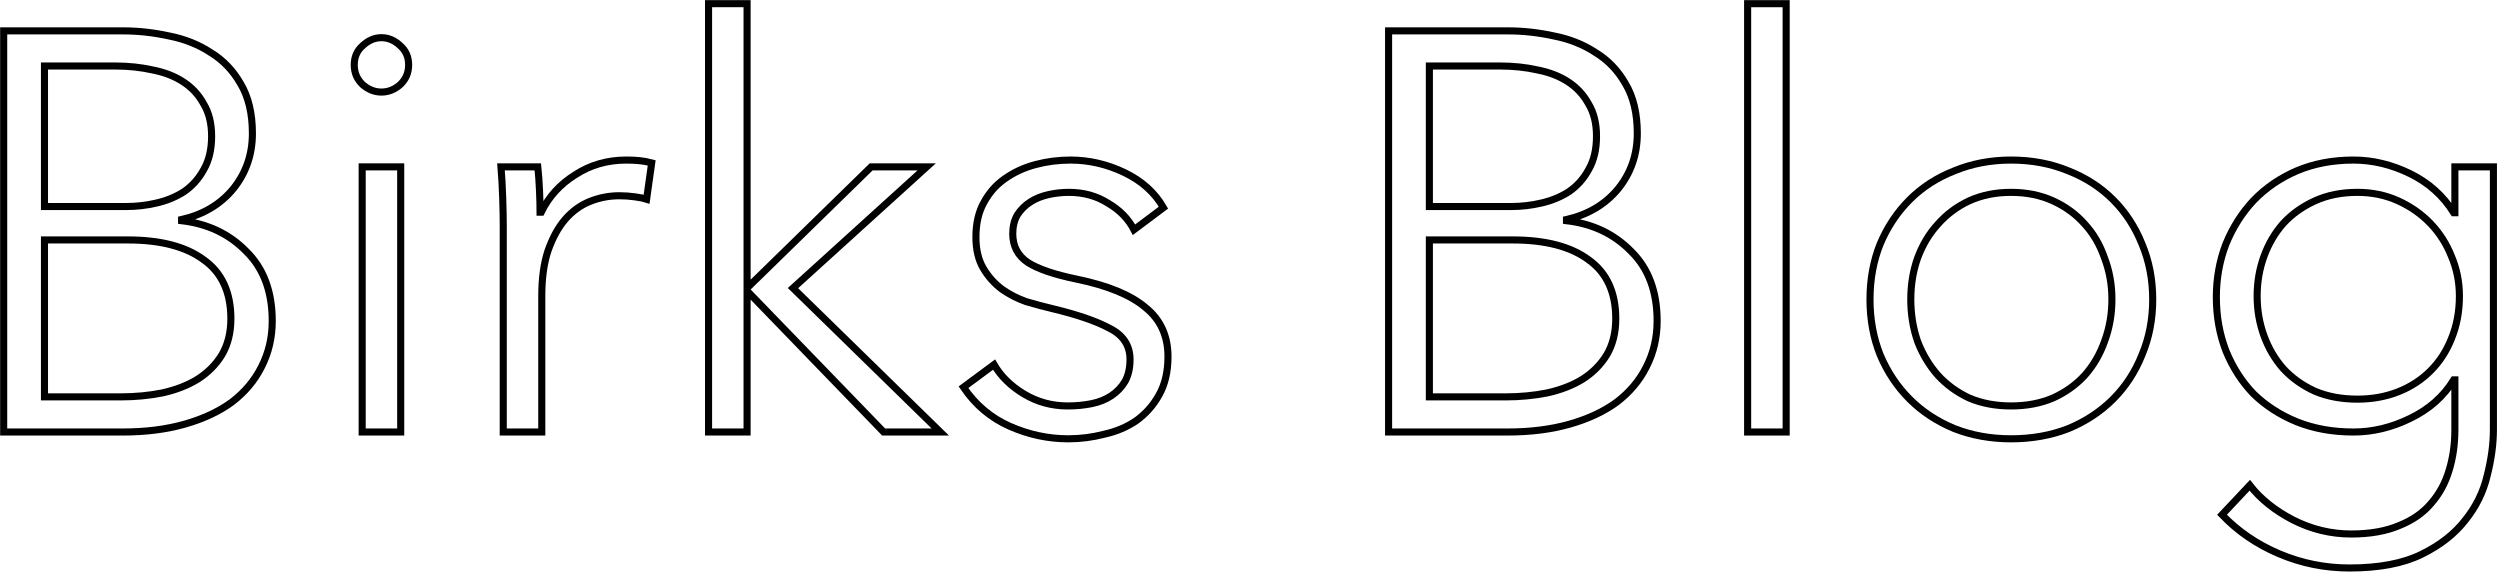
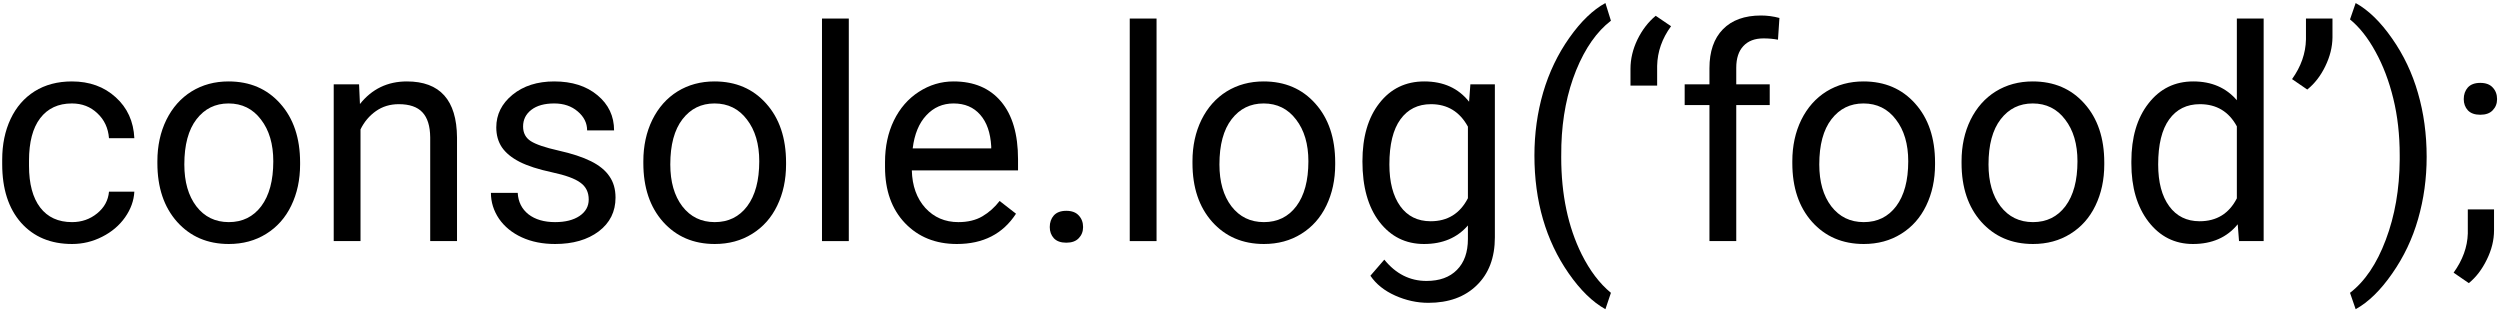
- <svg xmlns="http://www.w3.org/2000/svg" class="header-svg" viewBox="0 0 353 81" width="353" height="81" fill="none">
-   <path d="M0.52 4.36H17.4C19.533 4.36 21.693 4.6 23.88 5.08C26.067 5.507 28.013 6.28 29.72 7.4C31.48 8.467 32.893 9.933 33.96 11.8C35.08 13.667 35.64 16.013 35.64 18.84C35.64 21.827 34.733 24.44 32.92 26.68C31.107 28.867 28.68 30.307 25.64 31V31.16C29.32 31.587 32.36 33.027 34.76 35.48C37.213 37.88 38.44 41.16 38.44 45.32C38.44 47.667 37.933 49.827 36.92 51.8C35.96 53.72 34.573 55.373 32.76 56.76C30.947 58.093 28.733 59.133 26.12 59.88C23.507 60.627 20.573 61 17.32 61H0.52V4.36ZM6.28 29.16H17.88C19.267 29.16 20.653 29 22.04 28.68C23.48 28.36 24.787 27.827 25.96 27.08C27.133 26.28 28.067 25.24 28.76 23.96C29.507 22.68 29.88 21.107 29.88 19.24C29.88 17.427 29.507 15.907 28.76 14.68C28.067 13.4 27.107 12.36 25.88 11.56C24.653 10.76 23.213 10.2 21.56 9.88C19.907 9.507 18.147 9.32 16.28 9.32H6.28V29.16ZM6.28 56.04H17C19.08 56.04 21.053 55.853 22.92 55.48C24.84 55.053 26.493 54.413 27.88 53.56C29.32 52.653 30.467 51.507 31.32 50.12C32.173 48.68 32.6 46.973 32.6 45C32.6 41.267 31.32 38.493 28.76 36.68C26.253 34.813 22.68 33.88 18.04 33.88H6.28V56.04Z" stroke="black" stroke-width="1" />
-   <path d="M56.579 61H51.139V23.56H56.579V61ZM57.699 9.16C57.699 10.28 57.299 11.213 56.499 11.96C55.699 12.653 54.819 13 53.859 13C52.899 13 52.019 12.653 51.219 11.96C50.419 11.213 50.019 10.28 50.019 9.16C50.019 8.04 50.419 7.133 51.219 6.44C52.019 5.693 52.899 5.32 53.859 5.32C54.819 5.32 55.699 5.693 56.499 6.44C57.299 7.133 57.699 8.04 57.699 9.16Z" stroke="black" stroke-width="1" />
-   <path d="M71.059 31.8C71.059 30.787 71.033 29.48 70.979 27.88C70.926 26.28 70.846 24.84 70.739 23.56H75.939C76.046 24.573 76.126 25.693 76.179 26.92C76.233 28.147 76.259 29.16 76.259 29.96H76.419C77.486 27.773 79.086 26.013 81.219 24.68C83.353 23.293 85.753 22.6 88.419 22.6C89.113 22.6 89.726 22.627 90.259 22.68C90.846 22.733 91.433 22.84 92.019 23L91.299 28.12C90.979 28.013 90.446 27.907 89.699 27.8C88.953 27.693 88.206 27.64 87.459 27.64C86.019 27.64 84.633 27.907 83.299 28.44C81.966 28.973 80.793 29.827 79.779 31C78.819 32.12 78.019 33.587 77.379 35.4C76.793 37.16 76.499 39.293 76.499 41.8V61H71.059V31.8Z" stroke="black" stroke-width="1" />
-   <path d="M105.488 40.44H105.728L123.008 23.56H130.848L111.968 40.68L132.768 61H124.768L105.728 41.32H105.488V61H100.048V0.52H105.488V40.44Z" stroke="black" stroke-width="1" />
-   <path d="M160.12 32.44C159.32 30.893 158.093 29.64 156.44 28.68C154.84 27.667 153 27.16 150.92 27.16C149.96 27.16 149 27.267 148.04 27.48C147.08 27.693 146.227 28.04 145.48 28.52C144.733 29 144.12 29.613 143.64 30.36C143.213 31.107 143 31.987 143 33C143 34.76 143.72 36.12 145.16 37.08C146.6 37.987 148.867 38.76 151.96 39.4C156.387 40.307 159.64 41.64 161.72 43.4C163.853 45.107 164.92 47.427 164.92 50.36C164.92 52.493 164.493 54.307 163.64 55.8C162.84 57.24 161.773 58.44 160.44 59.4C159.107 60.307 157.587 60.947 155.88 61.32C154.227 61.747 152.547 61.96 150.84 61.96C148.013 61.96 145.267 61.373 142.6 60.2C139.933 59.027 137.747 57.187 136.04 54.68L140.36 51.48C141.32 53.133 142.733 54.52 144.6 55.64C146.467 56.76 148.52 57.32 150.76 57.32C151.933 57.32 153.053 57.213 154.12 57C155.187 56.787 156.12 56.413 156.92 55.88C157.72 55.347 158.36 54.68 158.84 53.88C159.32 53.027 159.56 51.987 159.56 50.76C159.56 48.787 158.6 47.32 156.68 46.36C154.813 45.347 152.093 44.413 148.52 43.56C147.4 43.293 146.2 42.973 144.92 42.6C143.693 42.173 142.547 41.587 141.48 40.84C140.413 40.04 139.533 39.053 138.84 37.88C138.147 36.707 137.8 35.24 137.8 33.48C137.8 31.56 138.173 29.933 138.92 28.6C139.667 27.213 140.653 26.093 141.88 25.24C143.16 24.333 144.6 23.667 146.2 23.24C147.8 22.813 149.453 22.6 151.16 22.6C153.773 22.6 156.307 23.187 158.76 24.36C161.213 25.533 163.053 27.187 164.28 29.32L160.12 32.44Z" stroke="black" stroke-width="1" />
-   <path d="M196.067 4.36H212.947C215.08 4.36 217.24 4.6 219.427 5.08C221.614 5.507 223.56 6.28 225.267 7.4C227.027 8.467 228.44 9.933 229.507 11.8C230.627 13.667 231.187 16.013 231.187 18.84C231.187 21.827 230.28 24.44 228.467 26.68C226.654 28.867 224.227 30.307 221.187 31V31.16C224.867 31.587 227.907 33.027 230.307 35.48C232.76 37.88 233.987 41.16 233.987 45.32C233.987 47.667 233.48 49.827 232.467 51.8C231.507 53.72 230.12 55.373 228.307 56.76C226.494 58.093 224.28 59.133 221.667 59.88C219.054 60.627 216.12 61 212.867 61H196.067V4.36ZM201.827 29.16H213.427C214.814 29.16 216.2 29 217.587 28.68C219.027 28.36 220.334 27.827 221.507 27.08C222.68 26.28 223.614 25.24 224.307 23.96C225.054 22.68 225.427 21.107 225.427 19.24C225.427 17.427 225.054 15.907 224.307 14.68C223.614 13.4 222.654 12.36 221.427 11.56C220.2 10.76 218.76 10.2 217.107 9.88C215.454 9.507 213.694 9.32 211.827 9.32H201.827V29.16ZM201.827 56.04H212.547C214.627 56.04 216.6 55.853 218.467 55.48C220.387 55.053 222.04 54.413 223.427 53.56C224.867 52.653 226.014 51.507 226.867 50.12C227.72 48.68 228.147 46.973 228.147 45C228.147 41.267 226.867 38.493 224.307 36.68C221.8 34.813 218.227 33.88 213.587 33.88H201.827V56.04Z" stroke="black" stroke-width="1" />
-   <path d="M252.206 61H246.766V0.52H252.206V61Z" stroke="black" stroke-width="1" />
-   <path d="M303.963 42.28C303.963 45.107 303.456 47.72 302.443 50.12C301.483 52.52 300.123 54.6 298.363 56.36C296.603 58.12 294.496 59.507 292.043 60.52C289.589 61.48 286.896 61.96 283.963 61.96C281.083 61.96 278.416 61.48 275.963 60.52C273.509 59.507 271.403 58.12 269.643 56.36C267.883 54.6 266.496 52.52 265.483 50.12C264.523 47.72 264.043 45.107 264.043 42.28C264.043 39.453 264.523 36.84 265.483 34.44C266.496 32.04 267.883 29.96 269.643 28.2C271.403 26.44 273.509 25.08 275.963 24.12C278.416 23.107 281.083 22.6 283.963 22.6C286.896 22.6 289.589 23.107 292.043 24.12C294.496 25.08 296.603 26.44 298.363 28.2C300.123 29.96 301.483 32.04 302.443 34.44C303.456 36.84 303.963 39.453 303.963 42.28ZM298.203 42.28C298.203 40.2 297.856 38.253 297.163 36.44C296.523 34.573 295.589 32.973 294.363 31.64C293.136 30.253 291.643 29.16 289.883 28.36C288.123 27.56 286.149 27.16 283.963 27.16C281.776 27.16 279.803 27.56 278.043 28.36C276.336 29.16 274.869 30.253 273.643 31.64C272.416 32.973 271.456 34.573 270.763 36.44C270.123 38.253 269.803 40.2 269.803 42.28C269.803 44.36 270.123 46.333 270.763 48.2C271.456 50.013 272.416 51.613 273.643 53C274.869 54.333 276.336 55.4 278.043 56.2C279.803 56.947 281.776 57.32 283.963 57.32C286.149 57.32 288.123 56.947 289.883 56.2C291.643 55.4 293.136 54.333 294.363 53C295.589 51.613 296.523 50.013 297.163 48.2C297.856 46.333 298.203 44.36 298.203 42.28Z" stroke="black" stroke-width="1" />
-   <path d="M317.669 68.52C319.162 70.44 321.189 72.067 323.749 73.4C326.362 74.733 329.109 75.4 331.989 75.4C334.655 75.4 336.922 75 338.789 74.2C340.655 73.453 342.149 72.413 343.269 71.08C344.442 69.747 345.295 68.173 345.829 66.36C346.362 64.6 346.629 62.707 346.629 60.68V53.64H346.469C345.029 55.987 342.975 57.8 340.309 59.08C337.695 60.36 335.029 61 332.309 61C329.375 61 326.709 60.52 324.309 59.56C321.962 58.6 319.935 57.293 318.229 55.64C316.575 53.933 315.269 51.907 314.309 49.56C313.402 47.213 312.949 44.68 312.949 41.96C312.949 39.293 313.402 36.787 314.309 34.44C315.269 32.093 316.575 30.04 318.229 28.28C319.935 26.52 321.962 25.133 324.309 24.12C326.709 23.107 329.375 22.6 332.309 22.6C335.029 22.6 337.695 23.24 340.309 24.52C342.922 25.8 344.975 27.64 346.469 30.04H346.629V23.56H352.069V60.68C352.069 62.707 351.775 64.867 351.189 67.16C350.655 69.453 349.615 71.56 348.069 73.48C346.575 75.4 344.522 77 341.909 78.28C339.295 79.56 335.909 80.2 331.749 80.2C328.282 80.2 324.975 79.533 321.829 78.2C318.682 76.867 315.989 75.027 313.749 72.68L317.669 68.52ZM318.709 41.8C318.709 43.773 319.029 45.64 319.669 47.4C320.309 49.16 321.215 50.707 322.389 52.04C323.615 53.373 325.109 54.44 326.869 55.24C328.629 55.987 330.629 56.36 332.869 56.36C334.949 56.36 336.869 56.013 338.629 55.32C340.389 54.627 341.909 53.64 343.189 52.36C344.469 51.08 345.455 49.56 346.149 47.8C346.895 45.987 347.269 43.987 347.269 41.8C347.269 39.827 346.895 37.96 346.149 36.2C345.455 34.44 344.469 32.893 343.189 31.56C341.909 30.227 340.389 29.16 338.629 28.36C336.869 27.56 334.949 27.16 332.869 27.16C330.629 27.16 328.629 27.56 326.869 28.36C325.109 29.16 323.615 30.227 322.389 31.56C321.215 32.893 320.309 34.44 319.669 36.2C319.029 37.96 318.709 39.827 318.709 41.8Z" stroke="black" stroke-width="1" />
+ <svg xmlns="http://www.w3.org/2000/svg" width="674" height="84" viewBox="0 0 674 84" fill="none">
+   <path d="M19.422 59.883C22 59.883 24.253 59.102 26.18 57.539C28.107 55.977 29.174 54.023 29.383 51.68H36.219C36.089 54.102 35.255 56.406 33.719 58.594C32.182 60.781 30.125 62.526 27.547 63.828C24.995 65.13 22.287 65.781 19.422 65.781C13.667 65.781 9.083 63.867 5.672 60.039C2.286 56.185 0.594 50.925 0.594 44.258V43.047C0.594 38.932 1.349 35.273 2.859 32.07C4.37 28.867 6.531 26.38 9.344 24.609C12.182 22.838 15.529 21.953 19.383 21.953C24.122 21.953 28.055 23.372 31.18 26.211C34.331 29.049 36.01 32.734 36.219 37.266H29.383C29.174 34.531 28.133 32.292 26.258 30.547C24.409 28.776 22.117 27.891 19.383 27.891C15.711 27.891 12.859 29.219 10.828 31.875C8.823 34.505 7.82 38.32 7.82 43.32V44.688C7.82 49.557 8.823 53.307 10.828 55.938C12.833 58.568 15.698 59.883 19.422 59.883Z" fill="black" />
+   <path d="M42.43 43.477C42.43 39.336 43.237 35.612 44.852 32.305C46.492 28.997 48.758 26.445 51.648 24.648C54.565 22.852 57.885 21.953 61.609 21.953C67.365 21.953 72.013 23.945 75.555 27.93C79.122 31.914 80.906 37.214 80.906 43.828V44.336C80.906 48.45 80.112 52.148 78.523 55.43C76.961 58.685 74.708 61.224 71.766 63.047C68.849 64.87 65.49 65.781 61.688 65.781C55.958 65.781 51.31 63.789 47.742 59.805C44.2 55.82 42.43 50.547 42.43 43.984V43.477ZM49.695 44.336C49.695 49.023 50.776 52.786 52.938 55.625C55.125 58.464 58.042 59.883 61.688 59.883C65.359 59.883 68.276 58.45 70.438 55.586C72.599 52.695 73.68 48.659 73.68 43.477C73.68 38.841 72.573 35.091 70.359 32.227C68.172 29.336 65.255 27.891 61.609 27.891C58.042 27.891 55.164 29.31 52.977 32.148C50.789 34.987 49.695 39.05 49.695 44.336Z" fill="black" />
+   <path d="M96.805 22.734L97.039 28.047C100.268 23.984 104.487 21.953 109.695 21.953C118.628 21.953 123.133 26.992 123.211 37.07V65H115.984V37.031C115.958 33.984 115.255 31.732 113.875 30.273C112.521 28.815 110.398 28.086 107.508 28.086C105.164 28.086 103.107 28.711 101.336 29.961C99.565 31.211 98.185 32.852 97.195 34.883V65H89.969V22.734H96.805Z" fill="black" />
+   <path d="M158.719 53.789C158.719 51.836 157.977 50.325 156.492 49.258C155.034 48.164 152.469 47.227 148.797 46.445C145.151 45.664 142.247 44.727 140.086 43.633C137.951 42.539 136.362 41.237 135.32 39.727C134.305 38.216 133.797 36.419 133.797 34.336C133.797 30.872 135.255 27.943 138.172 25.547C141.115 23.151 144.865 21.953 149.422 21.953C154.214 21.953 158.094 23.19 161.062 25.664C164.057 28.138 165.555 31.302 165.555 35.156H158.289C158.289 33.177 157.443 31.471 155.75 30.039C154.083 28.607 151.974 27.891 149.422 27.891C146.792 27.891 144.734 28.463 143.25 29.609C141.766 30.755 141.023 32.253 141.023 34.102C141.023 35.846 141.714 37.161 143.094 38.047C144.474 38.932 146.961 39.779 150.555 40.586C154.174 41.393 157.104 42.357 159.344 43.477C161.583 44.596 163.237 45.95 164.305 47.539C165.398 49.102 165.945 51.016 165.945 53.281C165.945 57.057 164.435 60.091 161.414 62.383C158.393 64.648 154.474 65.781 149.656 65.781C146.271 65.781 143.276 65.182 140.672 63.984C138.068 62.786 136.023 61.12 134.539 58.984C133.081 56.823 132.352 54.492 132.352 51.992H139.578C139.708 54.414 140.672 56.341 142.469 57.773C144.292 59.18 146.688 59.883 149.656 59.883C152.391 59.883 154.578 59.336 156.219 58.242C157.885 57.122 158.719 55.638 158.719 53.789Z" fill="black" />
+   <path d="M173.445 43.477C173.445 39.336 174.253 35.612 175.867 32.305C177.508 28.997 179.773 26.445 182.664 24.648C185.581 22.852 188.901 21.953 192.625 21.953C198.38 21.953 203.029 23.945 206.57 27.93C210.138 31.914 211.922 37.214 211.922 43.828V44.336C211.922 48.45 211.128 52.148 209.539 55.43C207.977 58.685 205.724 61.224 202.781 63.047C199.865 64.87 196.505 65.781 192.703 65.781C186.974 65.781 182.326 63.789 178.758 59.805C175.216 55.82 173.445 50.547 173.445 43.984V43.477ZM180.711 44.336C180.711 49.023 181.792 52.786 183.953 55.625C186.141 58.464 189.057 59.883 192.703 59.883C196.375 59.883 199.292 58.45 201.453 55.586C203.615 52.695 204.695 48.659 204.695 43.477C204.695 38.841 203.589 35.091 201.375 32.227C199.188 29.336 196.271 27.891 192.625 27.891C189.057 27.891 186.18 29.31 183.992 32.148C181.805 34.987 180.711 39.05 180.711 44.336Z" fill="black" />
+   <path d="M228.836 65H221.609V5H228.836V65Z" fill="black" />
+   <path d="M257.977 65.781C252.247 65.781 247.586 63.906 243.992 60.156C240.398 56.38 238.602 51.341 238.602 45.039V43.711C238.602 39.518 239.396 35.781 240.984 32.5C242.599 29.193 244.839 26.615 247.703 24.766C250.594 22.891 253.719 21.953 257.078 21.953C262.573 21.953 266.844 23.763 269.891 27.383C272.938 31.003 274.461 36.185 274.461 42.93V45.938H245.828C245.932 50.104 247.143 53.477 249.461 56.055C251.805 58.607 254.773 59.883 258.367 59.883C260.919 59.883 263.081 59.362 264.852 58.32C266.622 57.279 268.172 55.898 269.5 54.18L273.914 57.617C270.372 63.06 265.06 65.781 257.977 65.781ZM257.078 27.891C254.161 27.891 251.714 28.958 249.734 31.094C247.755 33.203 246.531 36.172 246.062 40H267.234V39.453C267.026 35.781 266.036 32.943 264.266 30.938C262.495 28.906 260.099 27.891 257.078 27.891Z" fill="black" />
+   <path d="M283.016 61.211C283.016 59.961 283.38 58.919 284.109 58.086C284.865 57.253 285.984 56.836 287.469 56.836C288.953 56.836 290.073 57.253 290.828 58.086C291.609 58.919 292 59.961 292 61.211C292 62.409 291.609 63.411 290.828 64.219C290.073 65.026 288.953 65.43 287.469 65.43C285.984 65.43 284.865 65.026 284.109 64.219C283.38 63.411 283.016 62.409 283.016 61.211Z" fill="black" />
+   <path d="M311.805 65H304.578V5H311.805V65Z" fill="black" />
+   <path d="M321.492 43.477C321.492 39.336 322.299 35.612 323.914 32.305C325.555 28.997 327.82 26.445 330.711 24.648C333.628 22.852 336.948 21.953 340.672 21.953C346.427 21.953 351.076 23.945 354.617 27.93C358.185 31.914 359.969 37.214 359.969 43.828V44.336C359.969 48.45 359.174 52.148 357.586 55.43C356.023 58.685 353.771 61.224 350.828 63.047C347.911 64.87 344.552 65.781 340.75 65.781C335.021 65.781 330.372 63.789 326.805 59.805C323.263 55.82 321.492 50.547 321.492 43.984V43.477ZM328.758 44.336C328.758 49.023 329.839 52.786 332 55.625C334.188 58.464 337.104 59.883 340.75 59.883C344.422 59.883 347.339 58.45 349.5 55.586C351.661 52.695 352.742 48.659 352.742 43.477C352.742 38.841 351.635 35.091 349.422 32.227C347.234 29.336 344.318 27.891 340.672 27.891C337.104 27.891 334.227 29.31 332.039 32.148C329.852 34.987 328.758 39.05 328.758 44.336Z" fill="black" />
+   <path d="M367.312 43.516C367.312 36.927 368.836 31.693 371.883 27.812C374.93 23.906 378.966 21.953 383.992 21.953C389.148 21.953 393.172 23.776 396.062 27.422L396.414 22.734H403.016V63.984C403.016 69.453 401.388 73.763 398.133 76.914C394.904 80.065 390.555 81.641 385.086 81.641C382.039 81.641 379.057 80.99 376.141 79.688C373.224 78.385 370.997 76.602 369.461 74.336L373.211 70C376.31 73.828 380.099 75.742 384.578 75.742C388.094 75.742 390.828 74.753 392.781 72.773C394.76 70.794 395.75 68.008 395.75 64.414V60.781C392.859 64.115 388.914 65.781 383.914 65.781C378.966 65.781 374.956 63.789 371.883 59.805C368.836 55.82 367.312 50.391 367.312 43.516ZM374.578 44.336C374.578 49.102 375.555 52.852 377.508 55.586C379.461 58.294 382.195 59.648 385.711 59.648C390.268 59.648 393.615 57.578 395.75 53.438V34.141C393.536 30.104 390.216 28.086 385.789 28.086C382.273 28.086 379.526 29.453 377.547 32.188C375.568 34.922 374.578 38.971 374.578 44.336Z" fill="black" />
+   <path d="M413.68 41.914C413.68 36.029 414.461 30.378 416.023 24.961C417.612 19.544 419.969 14.622 423.094 10.195C426.219 5.768 429.461 2.643 432.82 0.82L434.305 5.586C430.503 8.503 427.378 12.956 424.93 18.945C422.508 24.935 421.18 31.641 420.945 39.062L420.906 42.383C420.906 52.435 422.742 61.159 426.414 68.555C428.628 72.982 431.258 76.445 434.305 78.945L432.82 83.359C429.357 81.432 426.049 78.203 422.898 73.672C416.753 64.818 413.68 54.232 413.68 41.914Z" fill="black" />
+   <path d="M446.375 4.258L450.516 7.07C448.094 10.378 446.844 13.945 446.766 17.773V23.086H439.578V18.555C439.578 15.898 440.203 13.268 441.453 10.664C442.729 8.06 444.37 5.924 446.375 4.258Z" fill="black" />
+   <path d="M460.867 65V28.32H454.188V22.734H460.867V18.398C460.867 13.867 462.078 10.365 464.5 7.891C466.922 5.417 470.346 4.18 474.773 4.18C476.44 4.18 478.094 4.401 479.734 4.844L479.344 10.703C478.12 10.469 476.818 10.352 475.438 10.352C473.094 10.352 471.284 11.042 470.008 12.422C468.732 13.776 468.094 15.729 468.094 18.281V22.734H477.117V28.32H468.094V65H460.867Z" fill="black" />
+   <path d="M483.211 43.477C483.211 39.336 484.018 35.612 485.633 32.305C487.273 28.997 489.539 26.445 492.43 24.648C495.346 22.852 498.667 21.953 502.391 21.953C508.146 21.953 512.794 23.945 516.336 27.93C519.904 31.914 521.688 37.214 521.688 43.828V44.336C521.688 48.45 520.893 52.148 519.305 55.43C517.742 58.685 515.49 61.224 512.547 63.047C509.63 64.87 506.271 65.781 502.469 65.781C496.74 65.781 492.091 63.789 488.523 59.805C484.982 55.82 483.211 50.547 483.211 43.984V43.477ZM490.477 44.336C490.477 49.023 491.557 52.786 493.719 55.625C495.906 58.464 498.823 59.883 502.469 59.883C506.141 59.883 509.057 58.45 511.219 55.586C513.38 52.695 514.461 48.659 514.461 43.477C514.461 38.841 513.354 35.091 511.141 32.227C508.953 29.336 506.036 27.891 502.391 27.891C498.823 27.891 495.945 29.31 493.758 32.148C491.57 34.987 490.477 39.05 490.477 44.336Z" fill="black" />
+   <path d="M528.836 43.477C528.836 39.336 529.643 35.612 531.258 32.305C532.898 28.997 535.164 26.445 538.055 24.648C540.971 22.852 544.292 21.953 548.016 21.953C553.771 21.953 558.419 23.945 561.961 27.93C565.529 31.914 567.312 37.214 567.312 43.828V44.336C567.312 48.45 566.518 52.148 564.93 55.43C563.367 58.685 561.115 61.224 558.172 63.047C555.255 64.87 551.896 65.781 548.094 65.781C542.365 65.781 537.716 63.789 534.148 59.805C530.607 55.82 528.836 50.547 528.836 43.984V43.477ZM536.102 44.336C536.102 49.023 537.182 52.786 539.344 55.625C541.531 58.464 544.448 59.883 548.094 59.883C551.766 59.883 554.682 58.45 556.844 55.586C559.005 52.695 560.086 48.659 560.086 43.477C560.086 38.841 558.979 35.091 556.766 32.227C554.578 29.336 551.661 27.891 548.016 27.891C544.448 27.891 541.57 29.31 539.383 32.148C537.195 34.987 536.102 39.05 536.102 44.336Z" fill="black" />
+   <path d="M574.617 43.516C574.617 37.031 576.154 31.823 579.227 27.891C582.299 23.932 586.323 21.953 591.297 21.953C596.245 21.953 600.164 23.646 603.055 27.031V5H610.281V65H603.641L603.289 60.469C600.398 64.01 596.375 65.781 591.219 65.781C586.323 65.781 582.326 63.776 579.227 59.766C576.154 55.755 574.617 50.521 574.617 44.062V43.516ZM581.844 44.336C581.844 49.128 582.833 52.878 584.812 55.586C586.792 58.294 589.526 59.648 593.016 59.648C597.599 59.648 600.945 57.591 603.055 53.477V34.062C600.893 30.078 597.573 28.086 593.094 28.086C589.552 28.086 586.792 29.453 584.812 32.188C582.833 34.922 581.844 38.971 581.844 44.336Z" fill="black" />
+   <path d="M622.039 24.141L617.938 21.328C620.359 17.943 621.609 14.375 621.688 10.625V5H628.836V10.078C628.81 12.682 628.159 15.287 626.883 17.891C625.633 20.469 624.018 22.552 622.039 24.141Z" fill="black" />
+   <path d="M654.227 42.305C654.227 48.112 653.458 53.685 651.922 59.023C650.411 64.336 648.081 69.245 644.93 73.75C641.805 78.255 638.523 81.458 635.086 83.359L633.562 78.945C637.573 75.872 640.789 71.107 643.211 64.648C645.659 58.164 646.909 50.977 646.961 43.086V41.836C646.961 36.367 646.388 31.289 645.242 26.602C644.096 21.888 642.495 17.669 640.438 13.945C638.406 10.221 636.115 7.318 633.562 5.234L635.086 0.82C638.523 2.721 641.792 5.898 644.891 10.352C648.016 14.805 650.346 19.713 651.883 25.078C653.445 30.443 654.227 36.185 654.227 42.305Z" fill="black" />
+   <path d="M664.227 26.719C664.227 25.469 664.591 24.427 665.32 23.594C666.076 22.76 667.195 22.344 668.68 22.344C670.164 22.344 671.284 22.76 672.039 23.594C672.82 24.427 673.211 25.469 673.211 26.719C673.211 27.917 672.82 28.919 672.039 29.727C671.284 30.534 670.164 30.938 668.68 30.938C667.195 30.938 666.076 30.534 665.32 29.727C664.591 28.919 664.227 27.917 664.227 26.719ZM665.594 76.328L661.492 73.516C663.94 70.104 665.216 66.588 665.32 62.969V56.445H672.391V62.109C672.391 64.74 671.74 67.37 670.438 70C669.161 72.63 667.547 74.74 665.594 76.328Z" fill="black" />
</svg>
